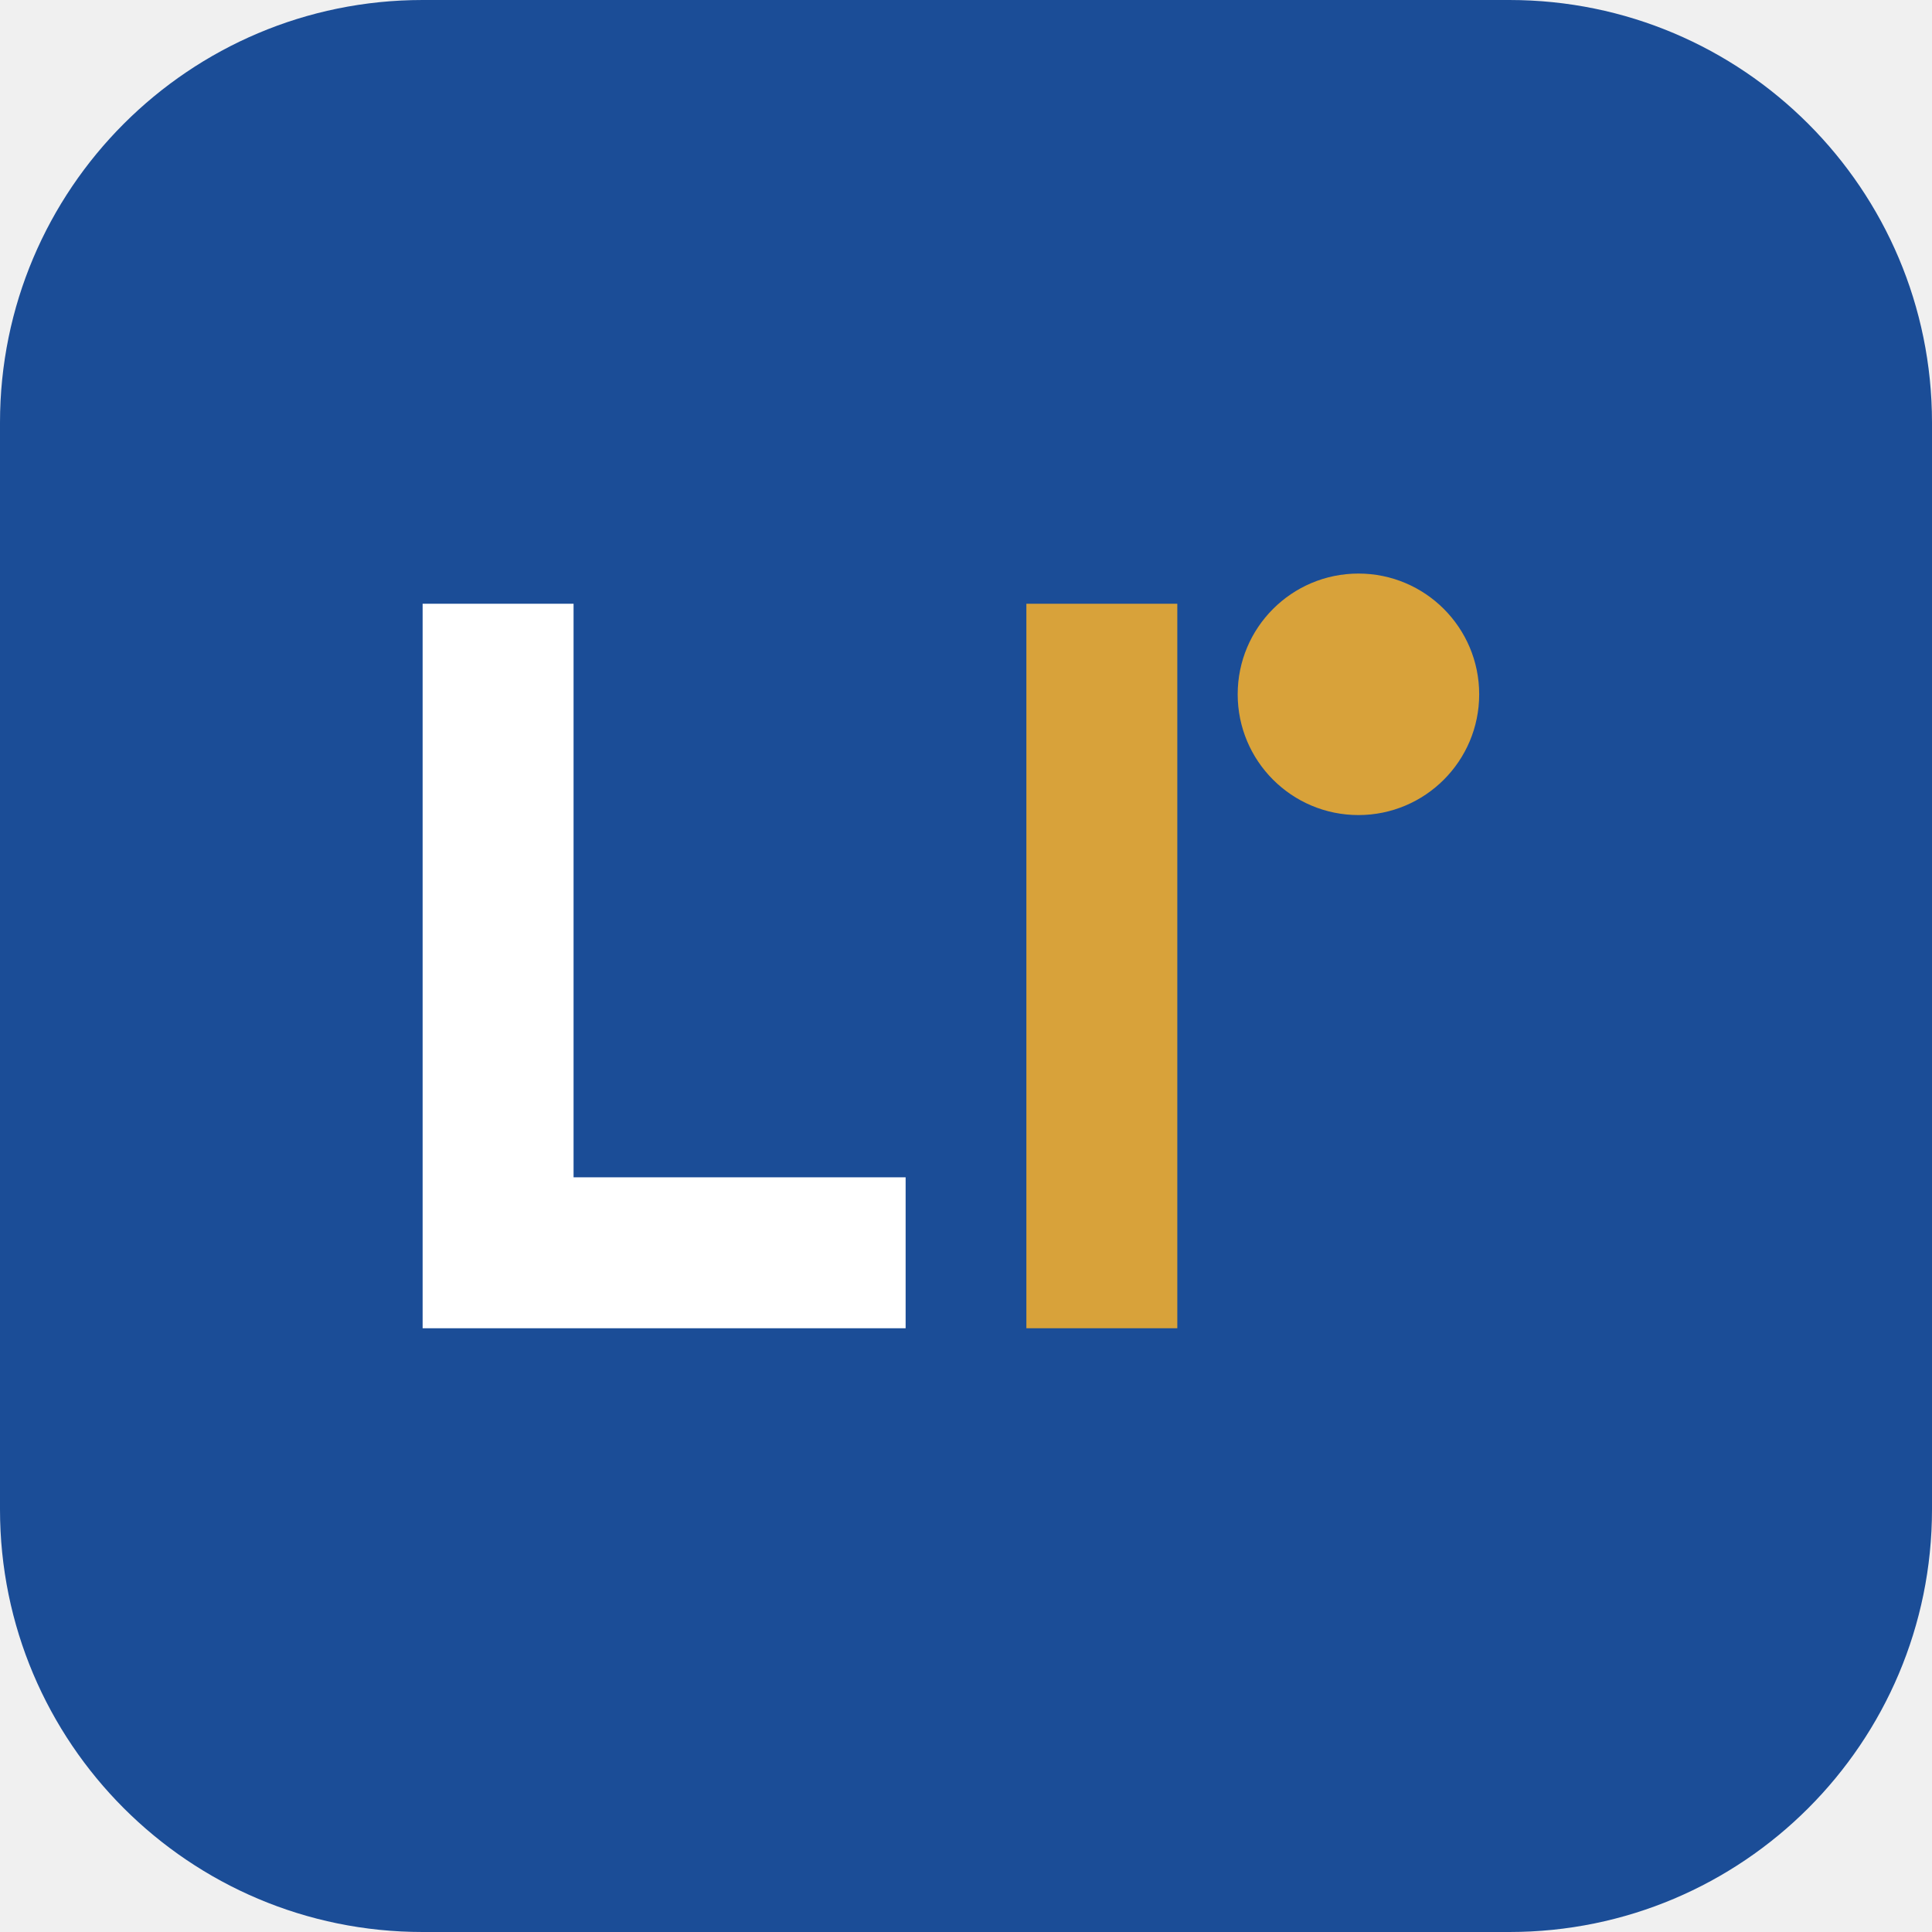
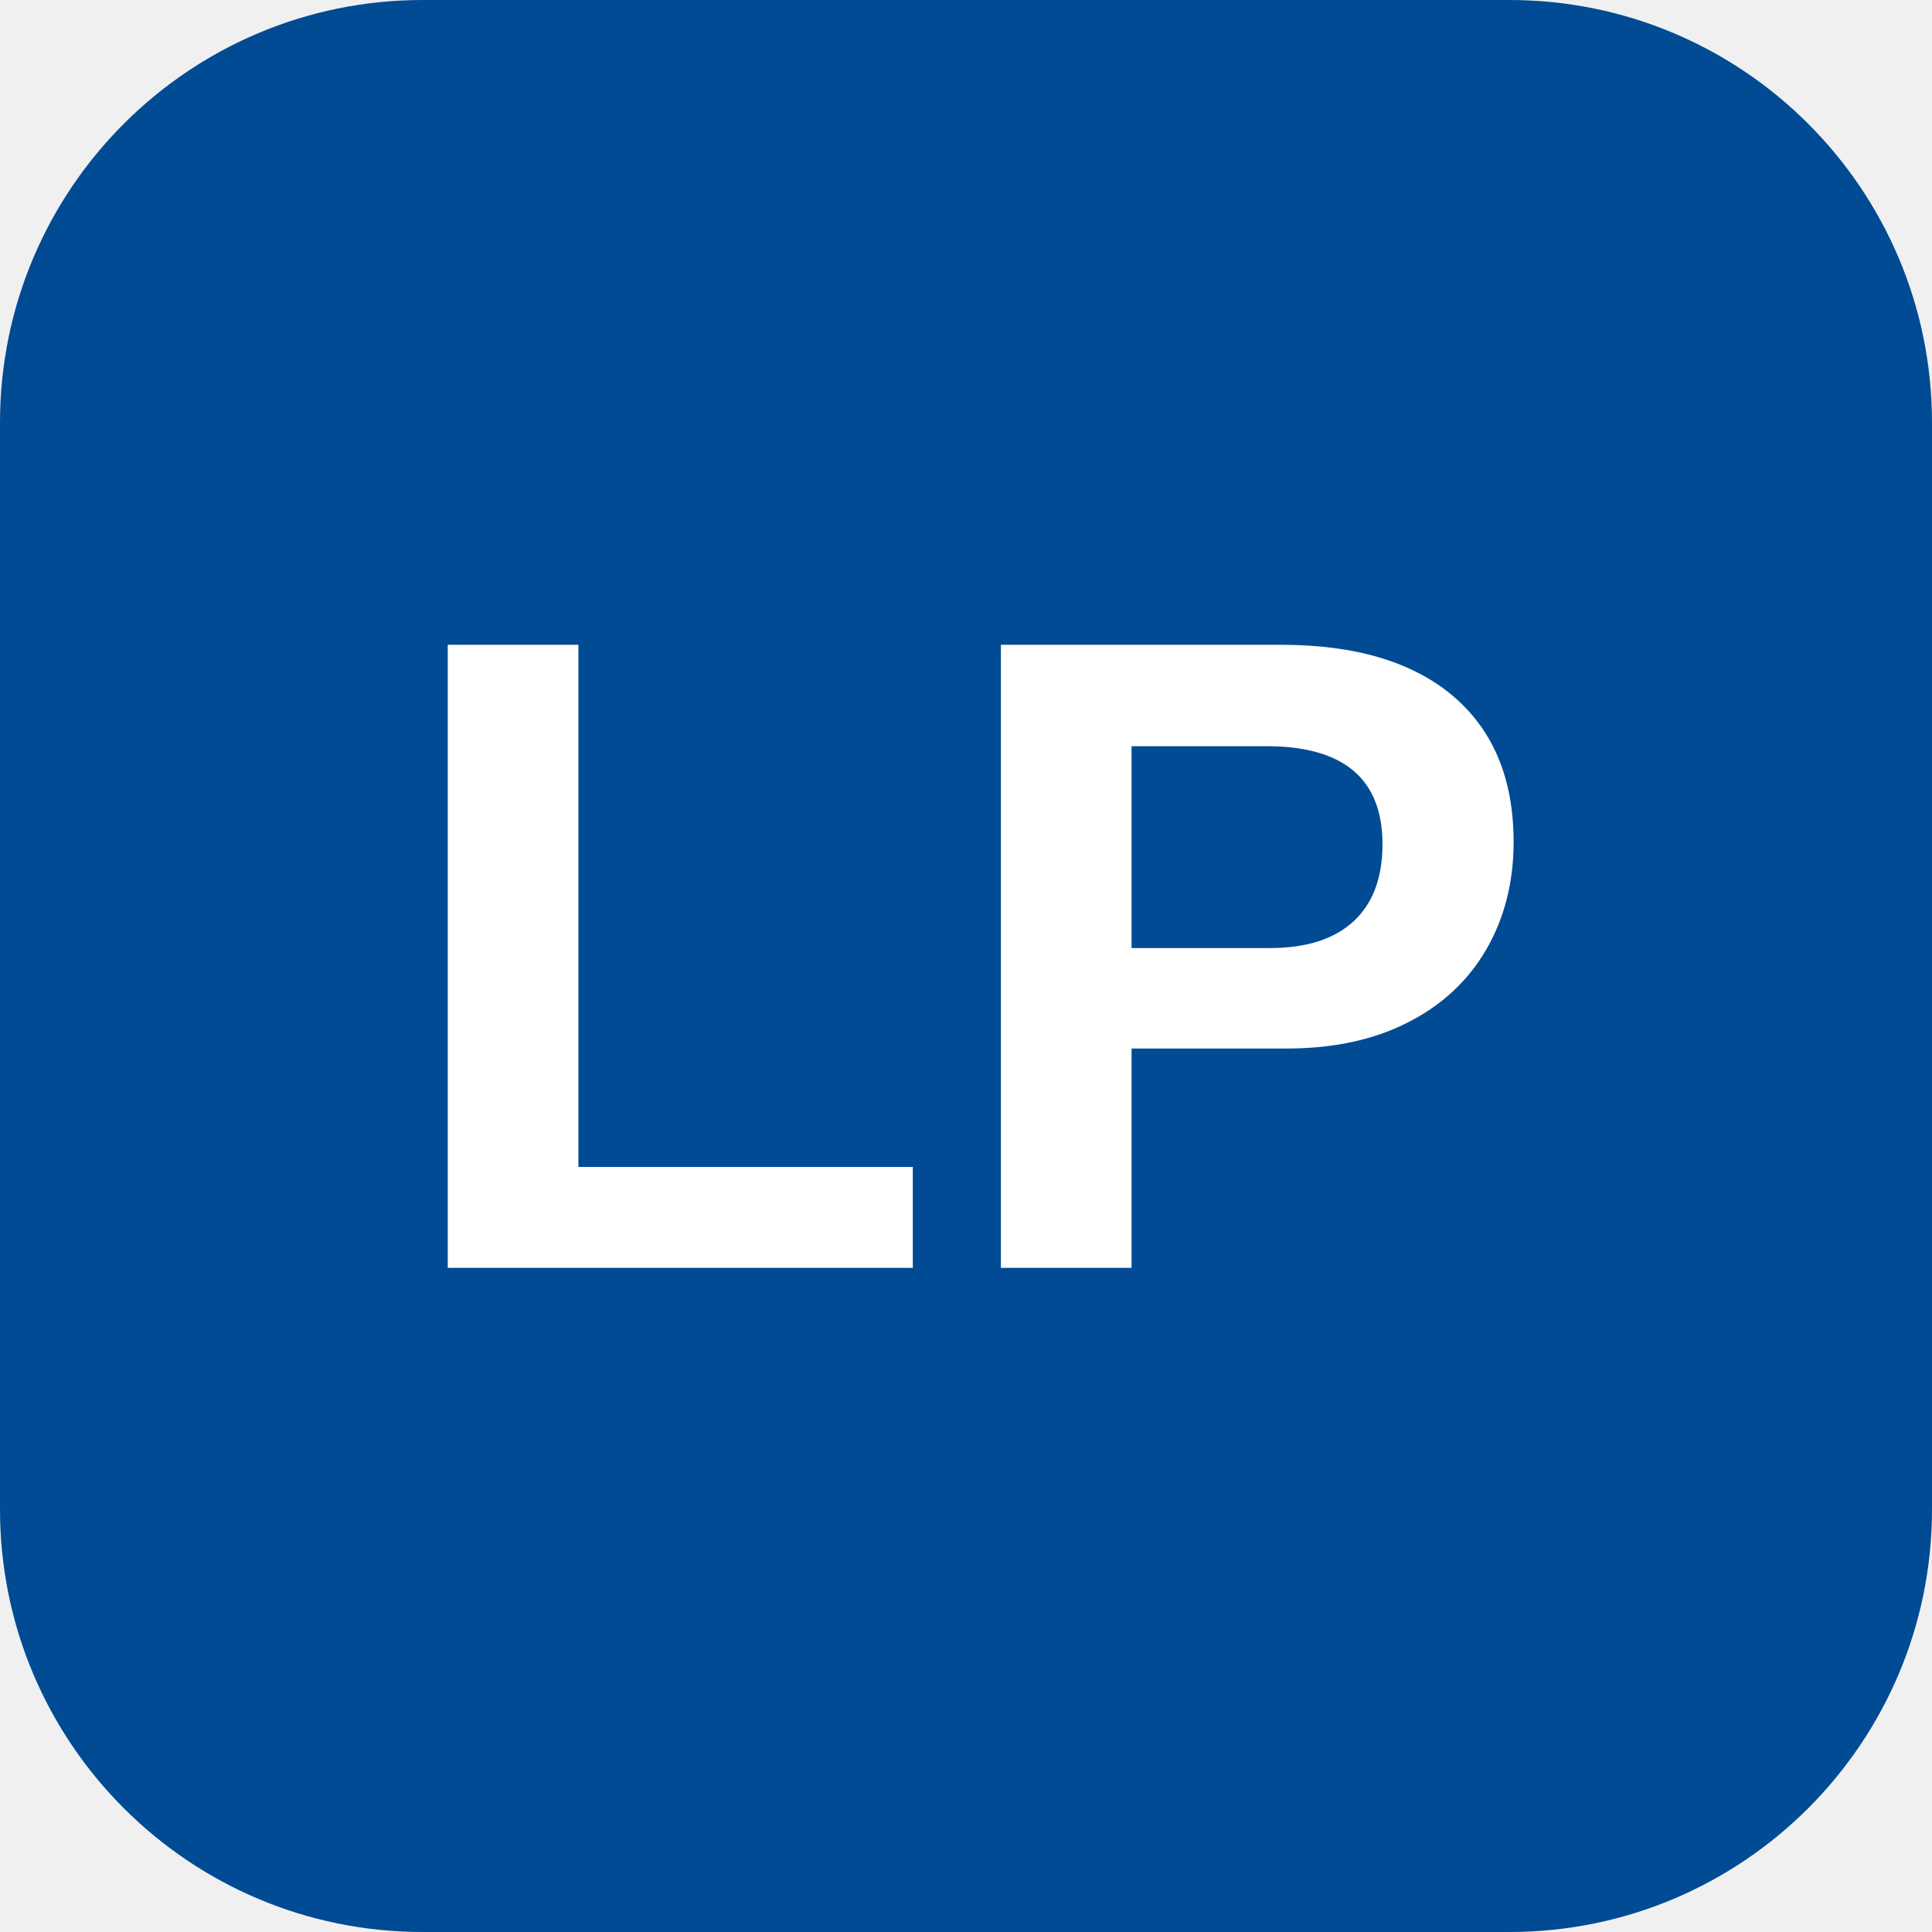
- <svg xmlns="http://www.w3.org/2000/svg" width="64" height="64" viewBox="0 0 64 64">
-   <rect width="64" height="64" rx="14" fill="#1b4d97" />
-   <path d="M14 44V20h5v19h11v5H14Z" fill="#ffffff" />
-   <path d="M34 44V20h5v24h-5Z" fill="#d8a23a" />
-   <circle cx="45" cy="23" r="4" fill="#d8a23a" />
+ <svg xmlns="http://www.w3.org/2000/svg" viewBox="0 0 64 64">
+   <rect width="64" height="64" rx="14" fill="#004b93" />
+   <text x="32" y="42" font-family="Montserrat, Arial, sans-serif" font-size="30" font-weight="800" fill="#ffffff" text-anchor="middle">LP</text>
</svg>
